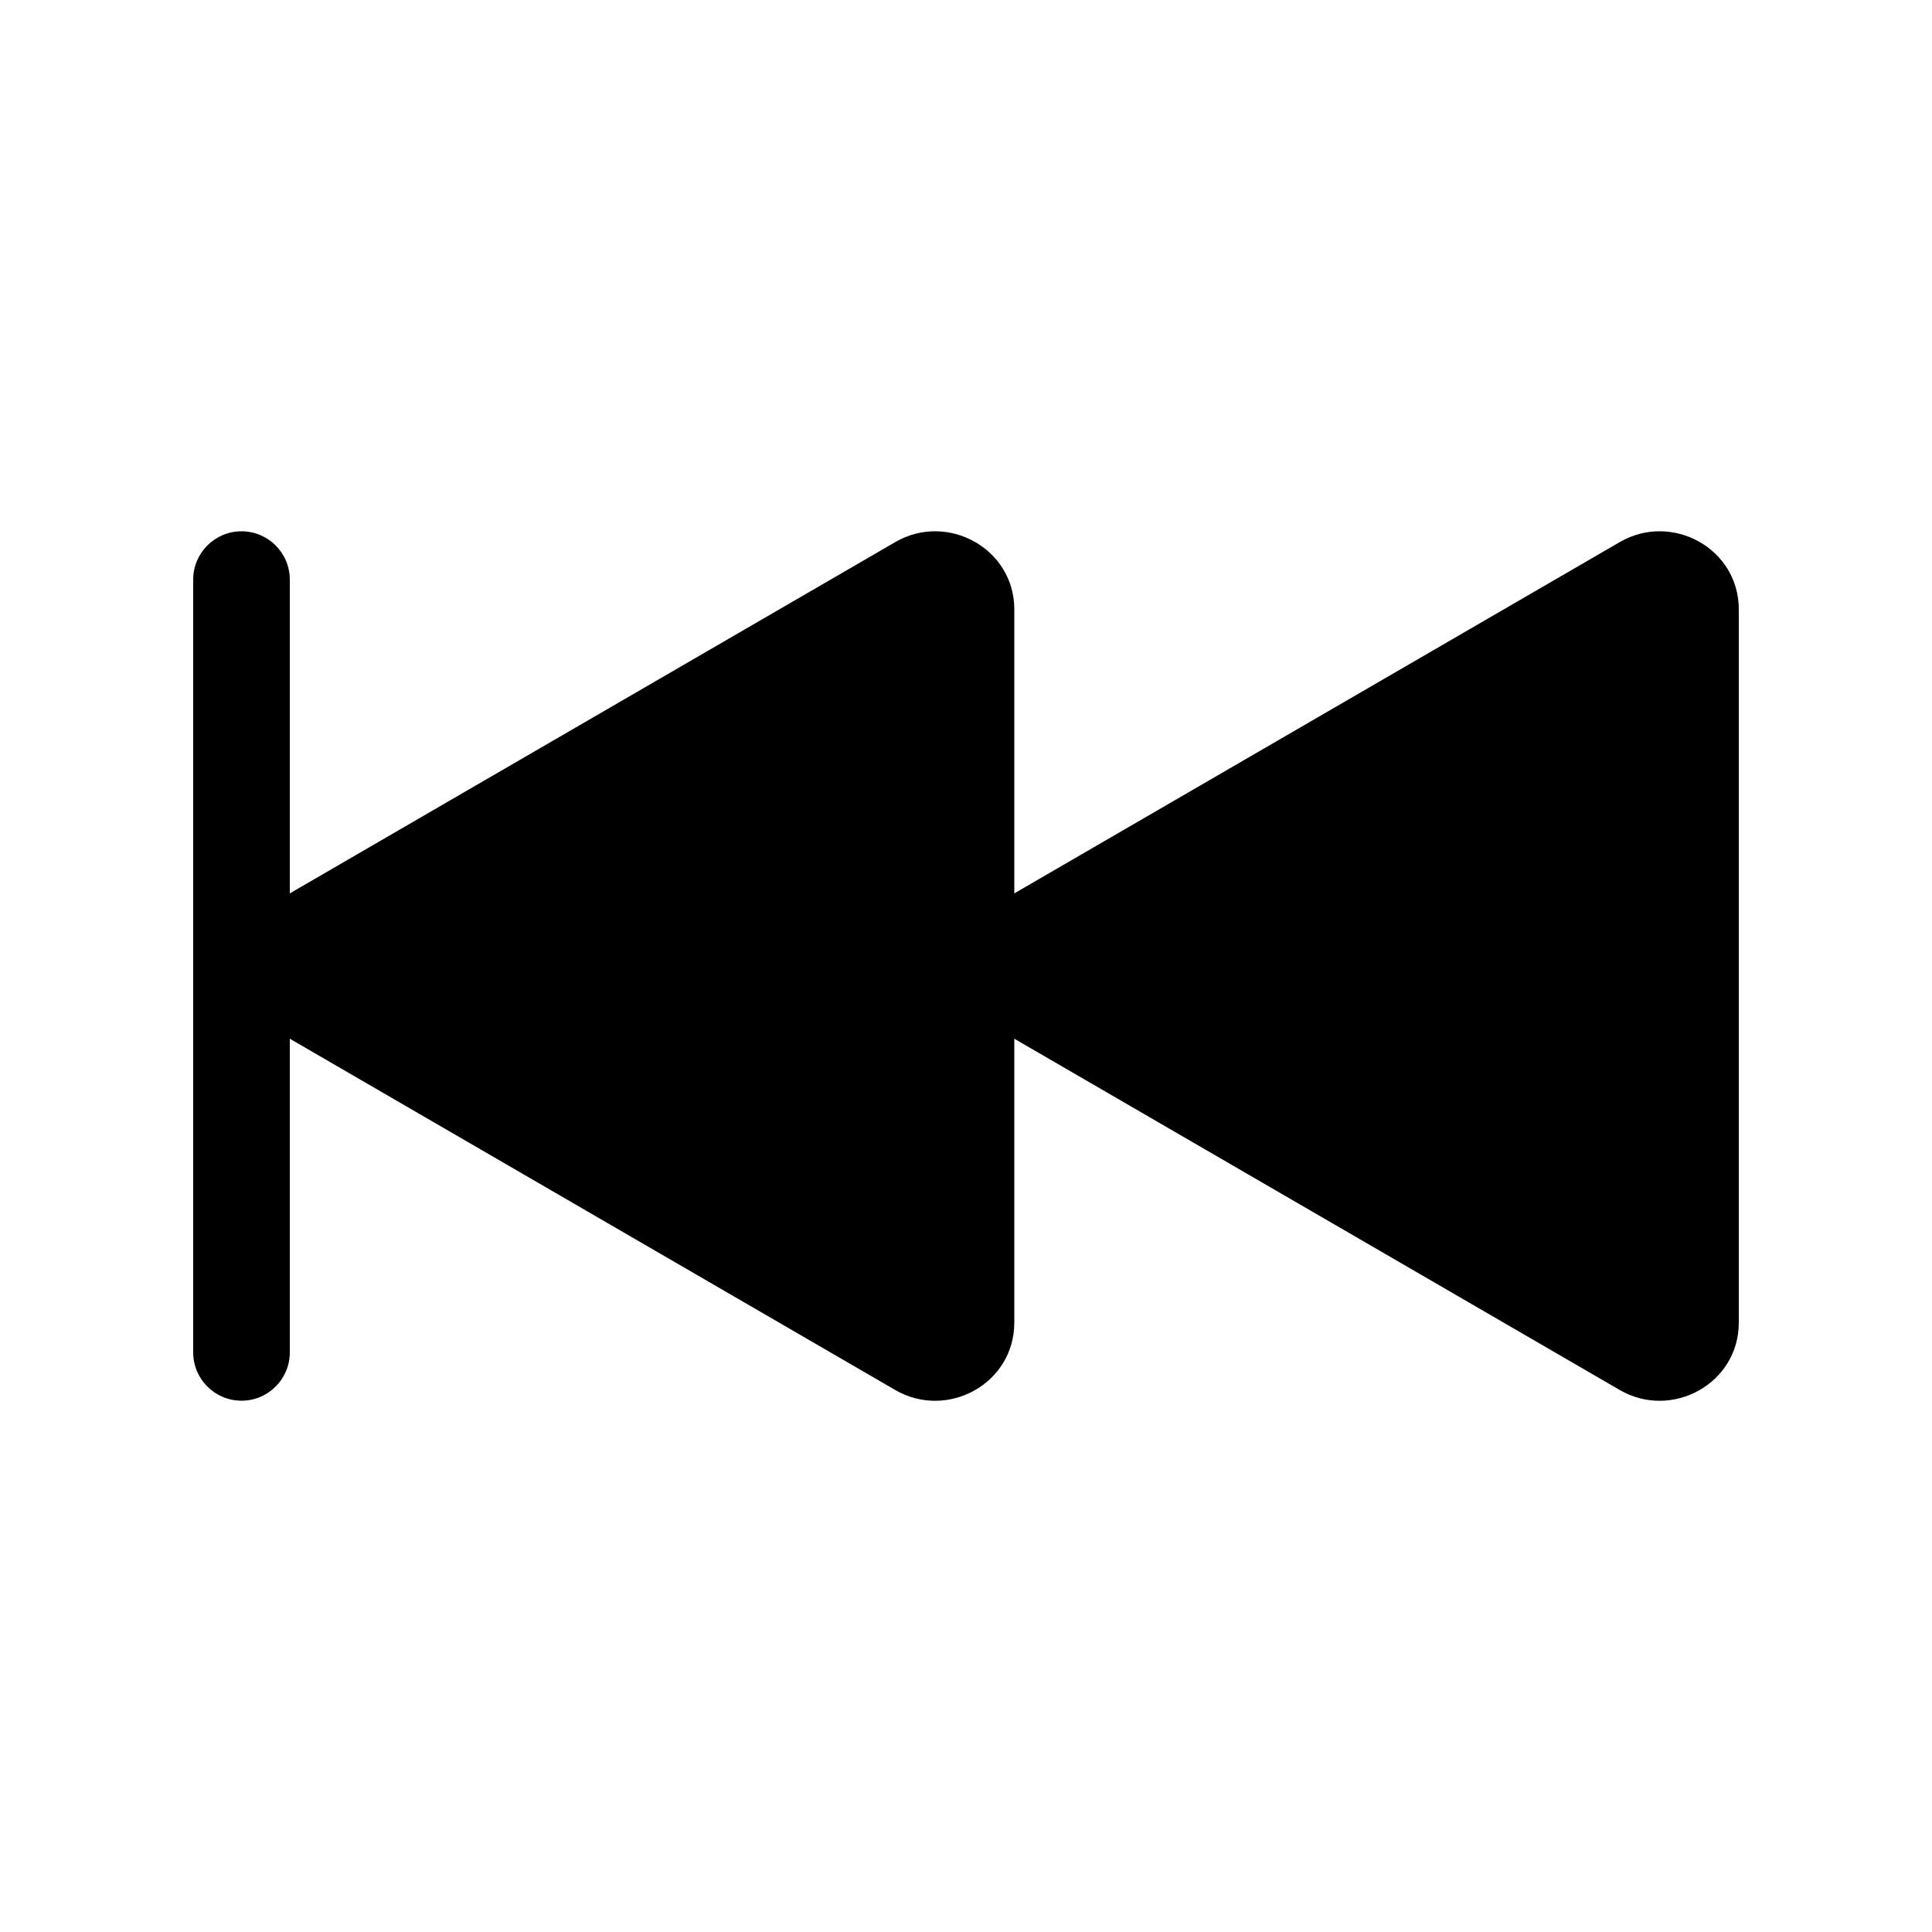
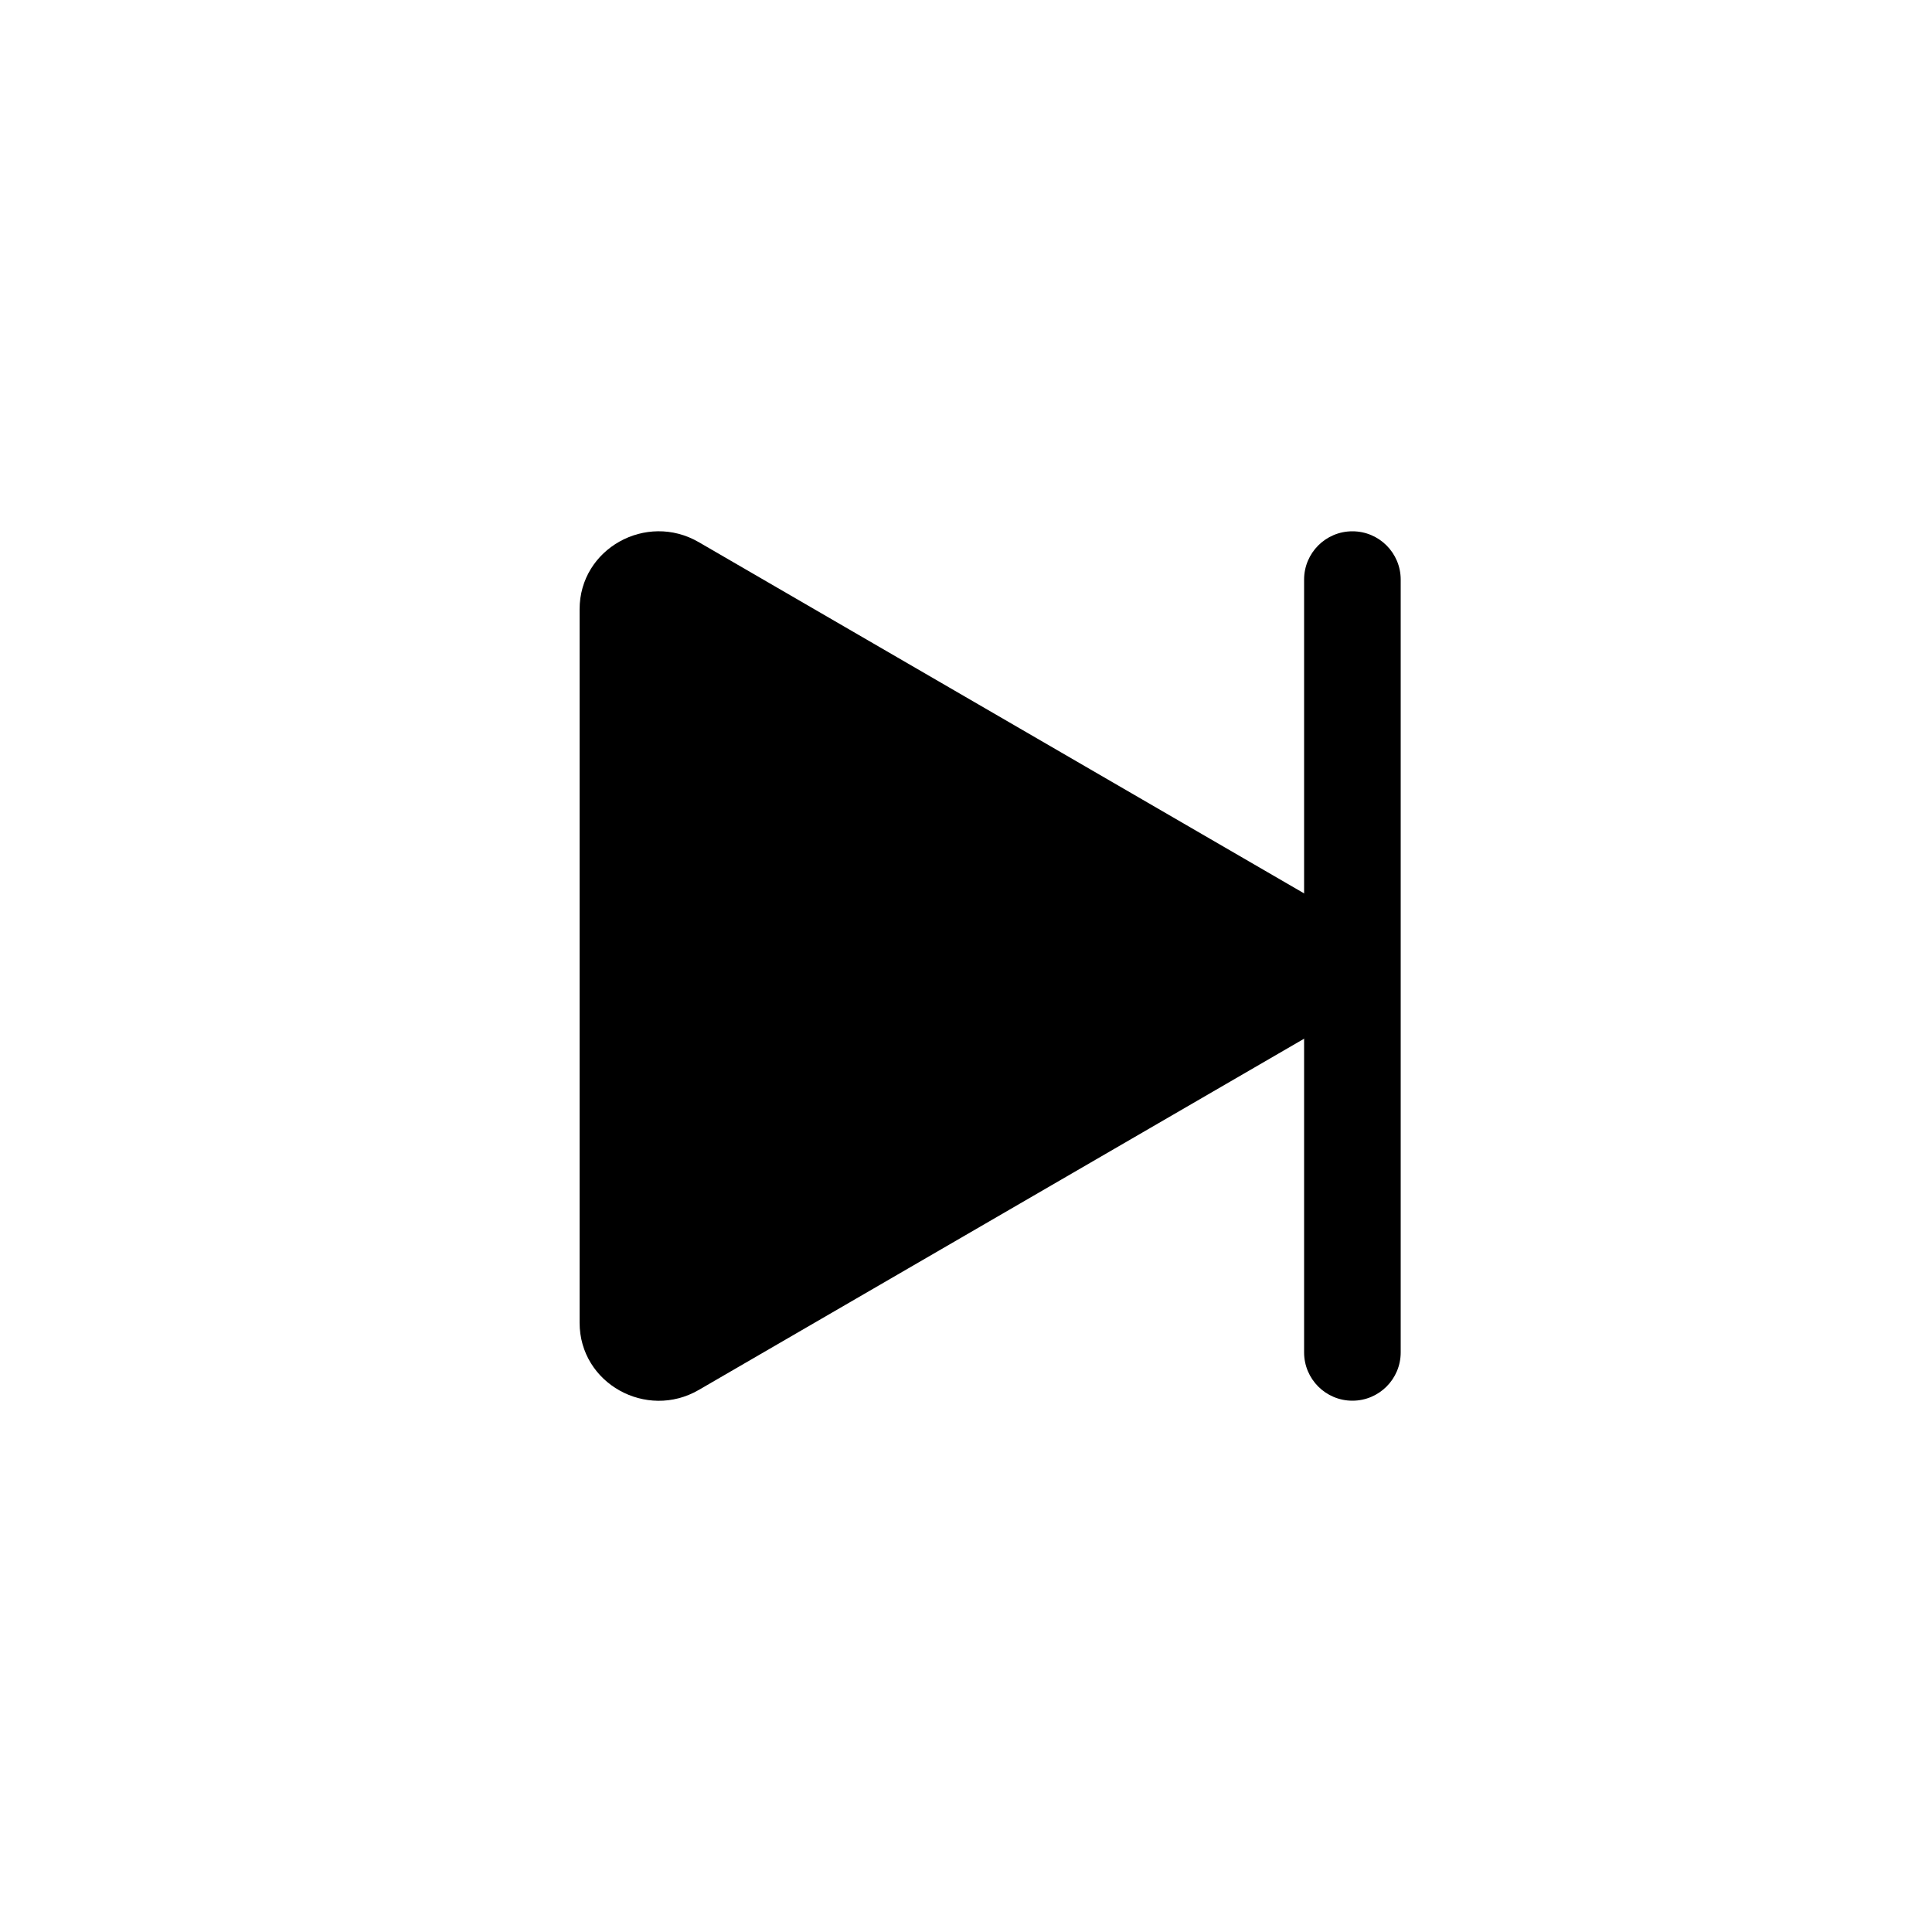
<svg xmlns="http://www.w3.org/2000/svg" class="bi bi-skip-end-fill" width="1em" height="1em" viewBox="0 0 20 20" fill="currentColor">
-   <path fill-rule="evenodd" d="M2.50 5.5a.5.5 0 01.5.5v8a.5.5 0 01-1 0V6a.5.5 0 01.5-.5z" clip-rule="evenodd" />
-   <path d="M2.904 10.697l6.363 3.692c.54.313 1.233-.066 1.233-.697V6.308c0-.63-.693-1.01-1.233-.696L2.904 9.304a.802.802 0 000 1.393z" />
-   <path d="M10.404 10.697l6.363 3.692c.54.313 1.233-.066 1.233-.697V6.308c0-.63-.692-1.01-1.233-.696l-6.363 3.692a.802.802 0 000 1.393z" />
+   <path fill-rule="evenodd" d="M14 5.5a.5.5 0 01.5.5v8a.5.5 0 01-1 0V6a.5.5 0 01.5-.5z" clip-rule="evenodd" />
+   <path d="M13.596 10.697l-6.363 3.692c-.54.313-1.233-.066-1.233-.697V6.308c0-.63.692-1.01 1.233-.696l6.363 3.692a.802.802 0 010 1.393z" />
</svg>
